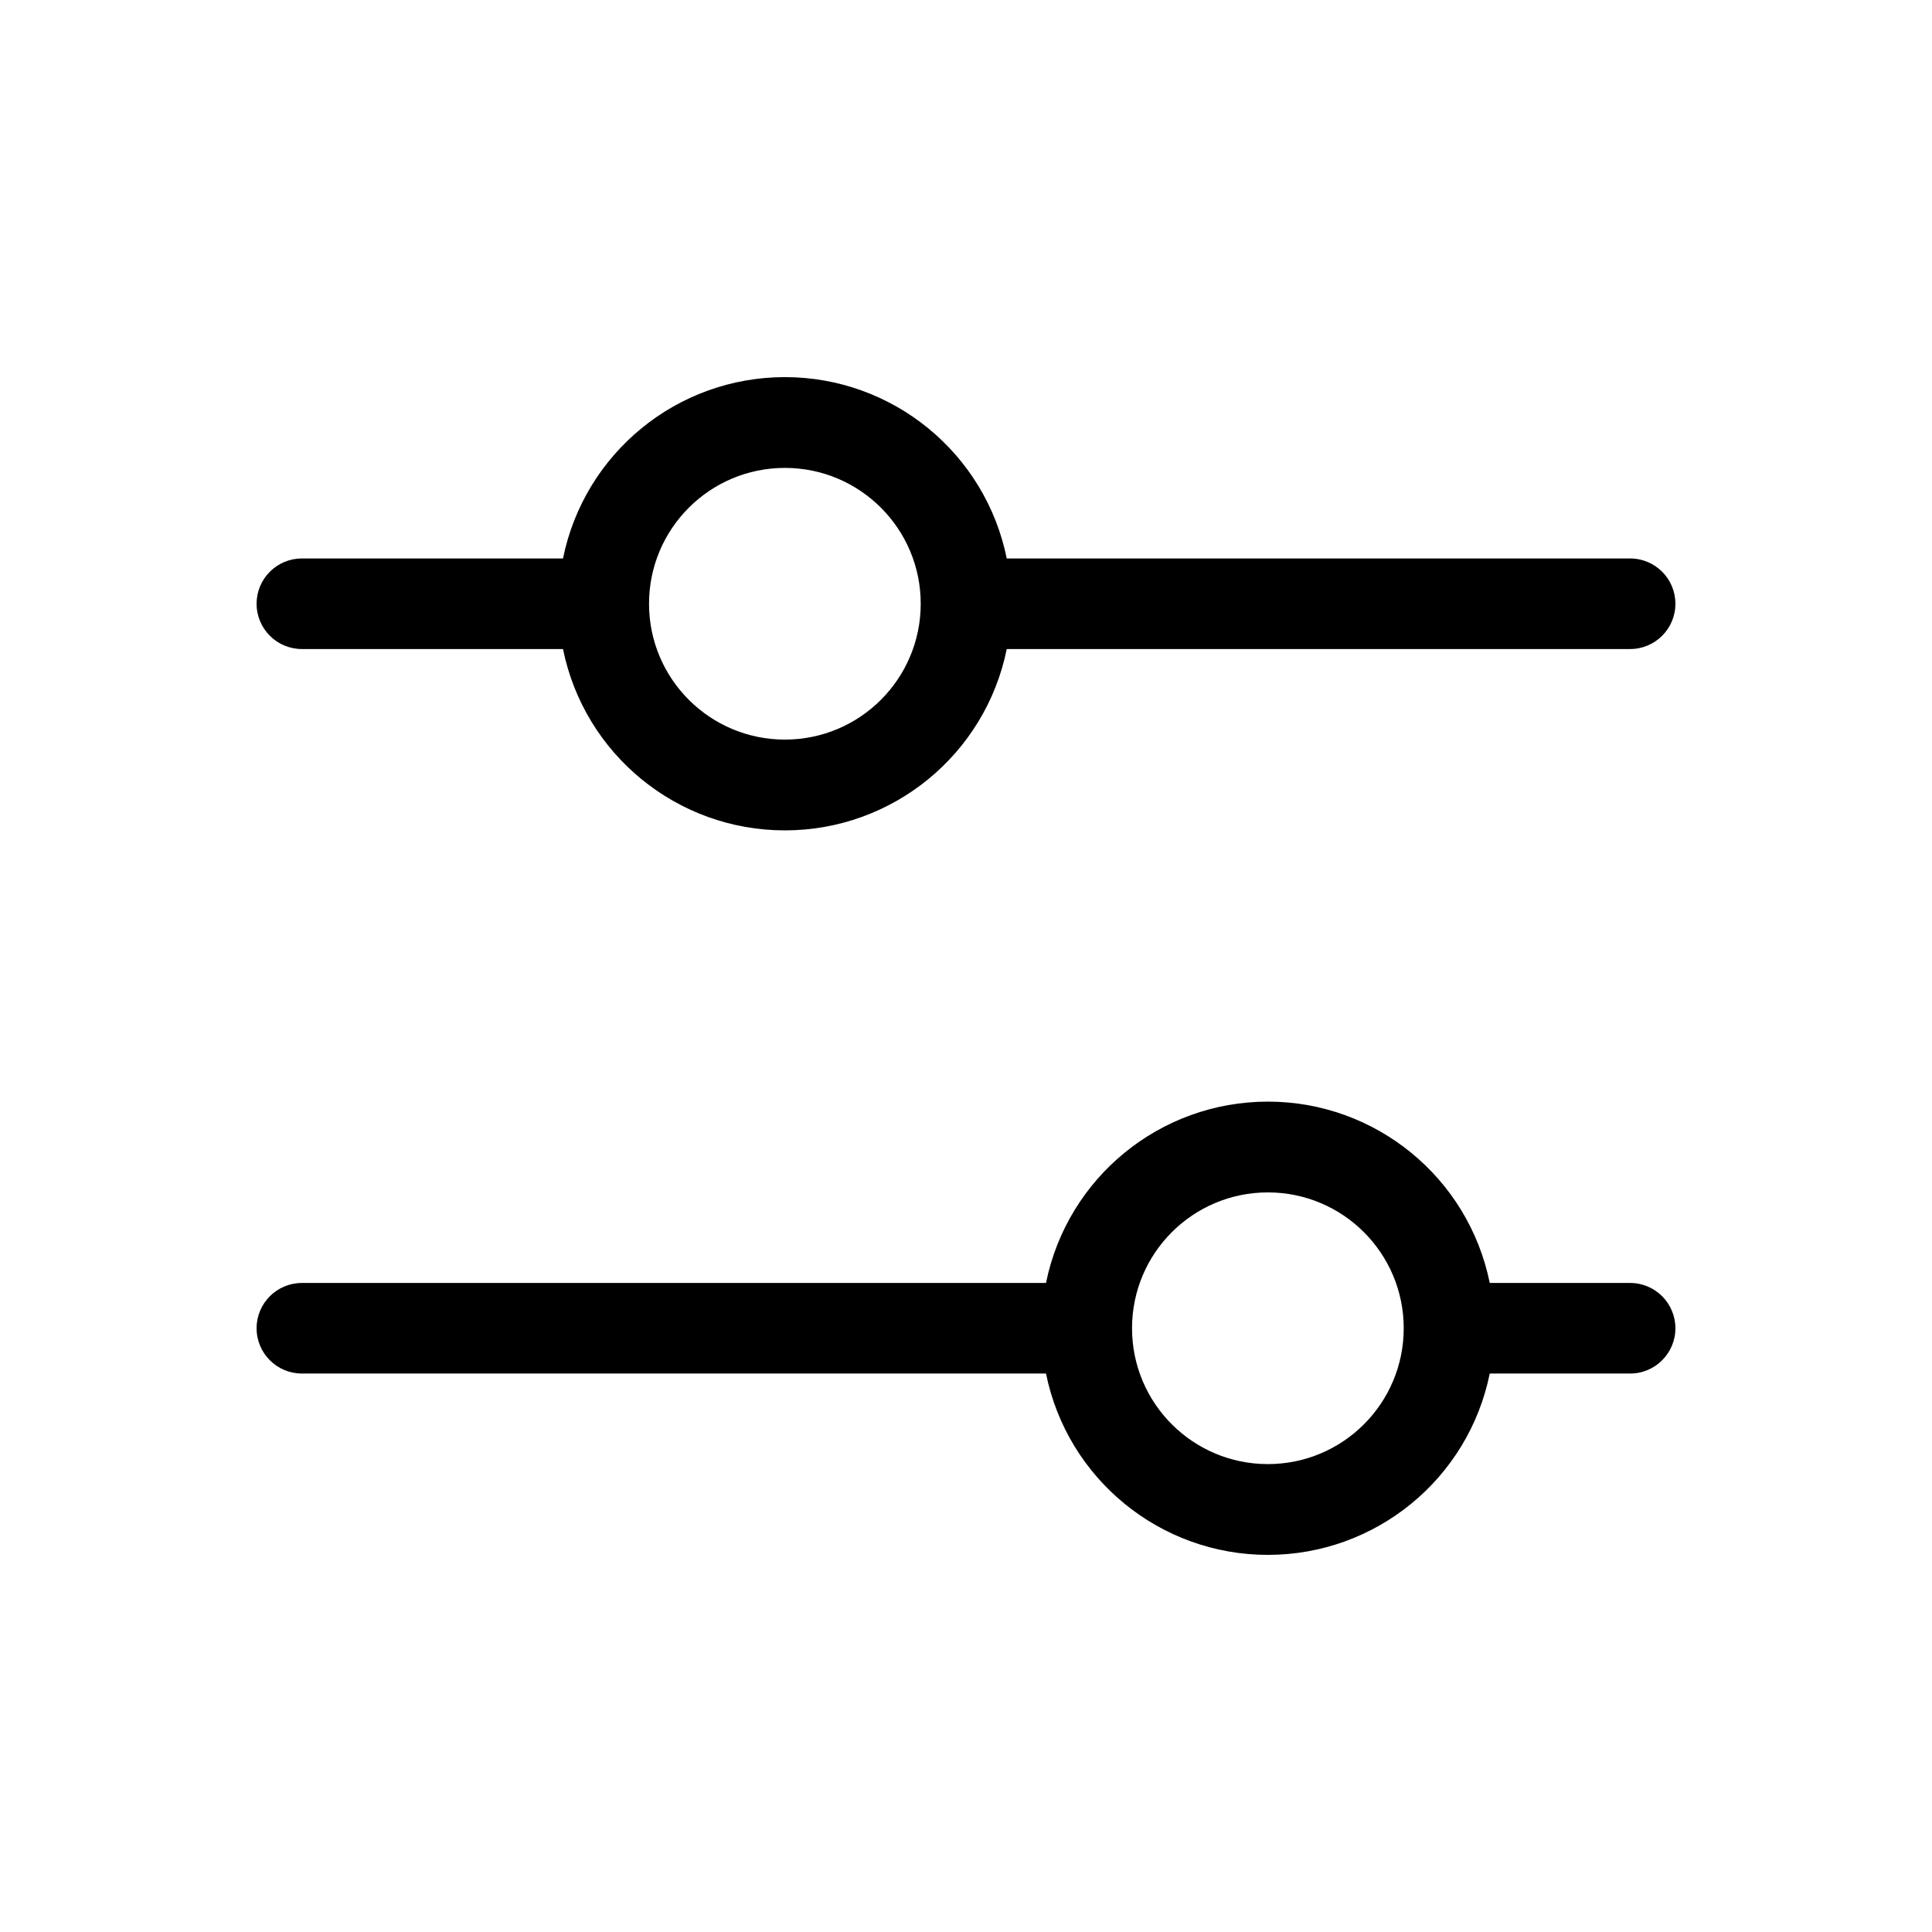
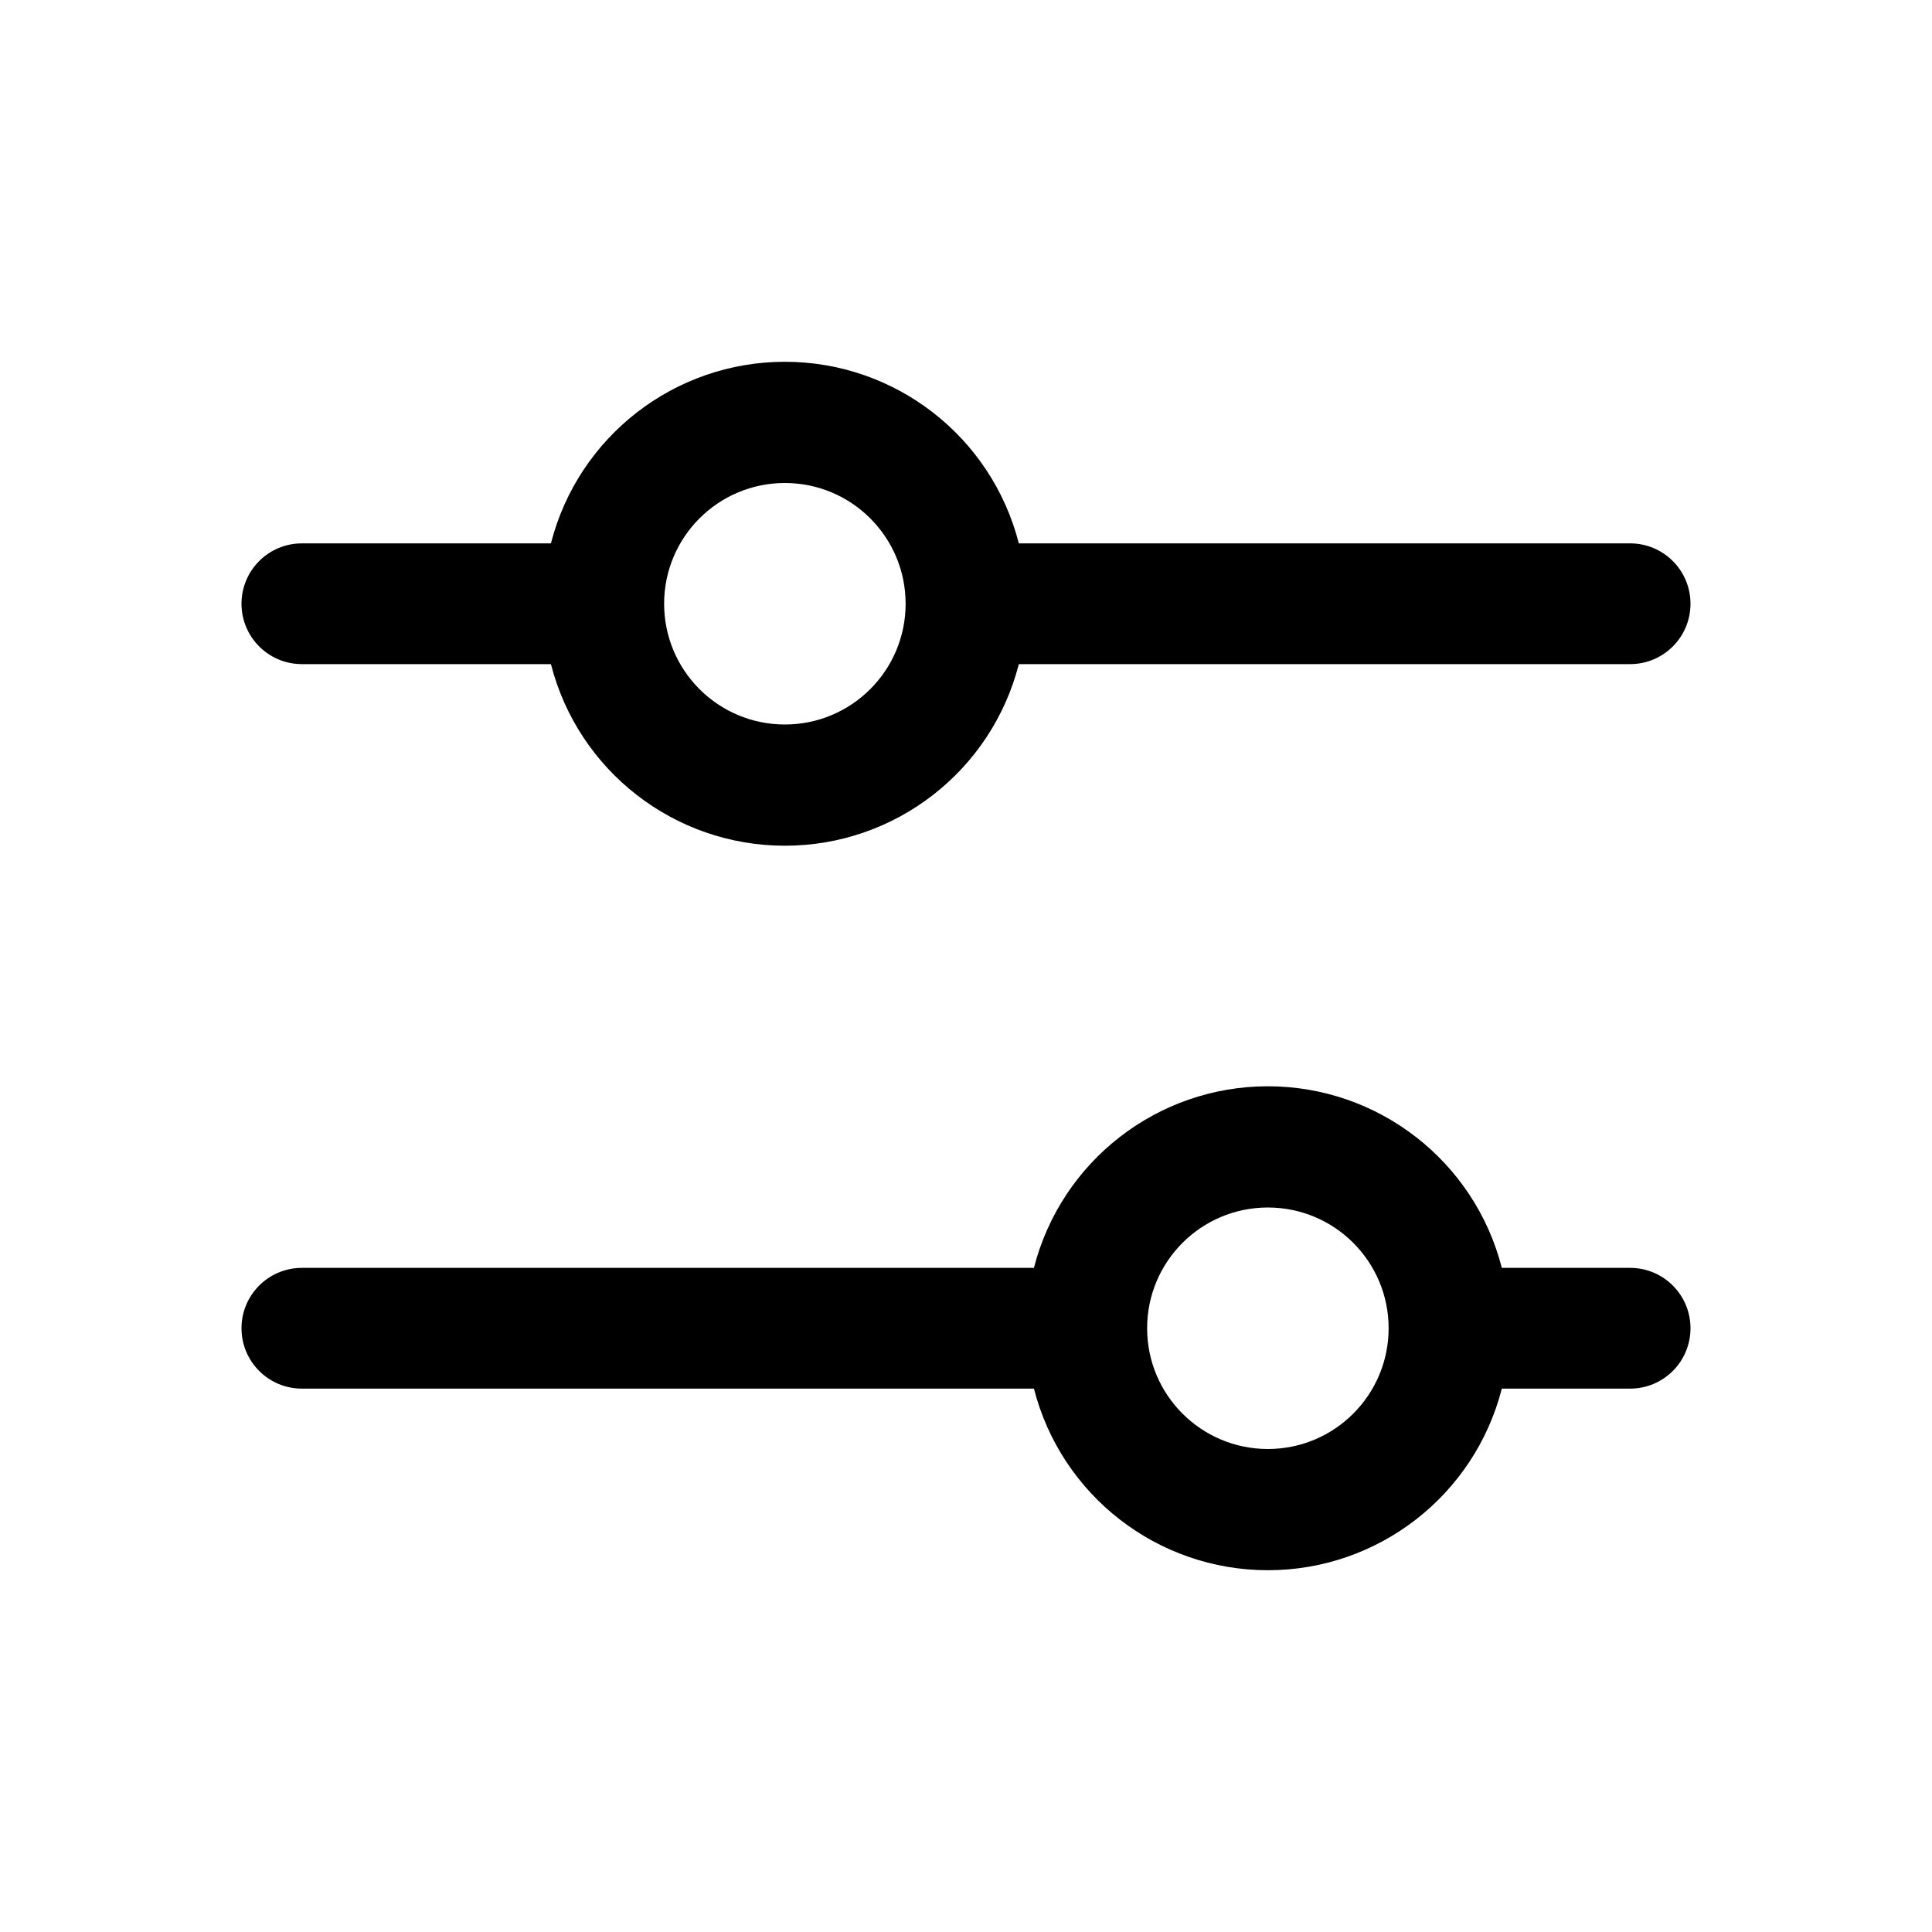
<svg xmlns="http://www.w3.org/2000/svg" viewBox="0 0 256 256" fill="currentColor">
-   <path d="M40,86H74.6a30,30,0,0,0,58.8,0H216a6,6,0,0,0,0-12H133.4a30,30,0,0,0-58.8,0H40a6,6,0,0,0,0,12Zm64-24A18,18,0,1,1,86,80,18,18,0,0,1,104,62ZM216,170H197.4a30,30,0,0,0-58.8,0H40a6,6,0,0,0,0,12h98.6a30,30,0,0,0,58.8,0H216a6,6,0,0,0,0-12Zm-48,24a18,18,0,1,1,18-18A18,18,0,0,1,168,194Z" />
+   <path d="M40,88H73a32,32,0,0,0,62,0h81a8,8,0,0,0,0-16H135a32,32,0,0,0-62,0H40a8,8,0,0,0,0,16Zm64-24A16,16,0,1,1,88,80,16,16,0,0,1,104,64ZM216,168H199a32,32,0,0,0-62,0H40a8,8,0,0,0,0,16h97a32,32,0,0,0,62,0h17a8,8,0,0,0,0-16Zm-48,24a16,16,0,1,1,16-16A16,16,0,0,1,168,192Z" />
</svg>
